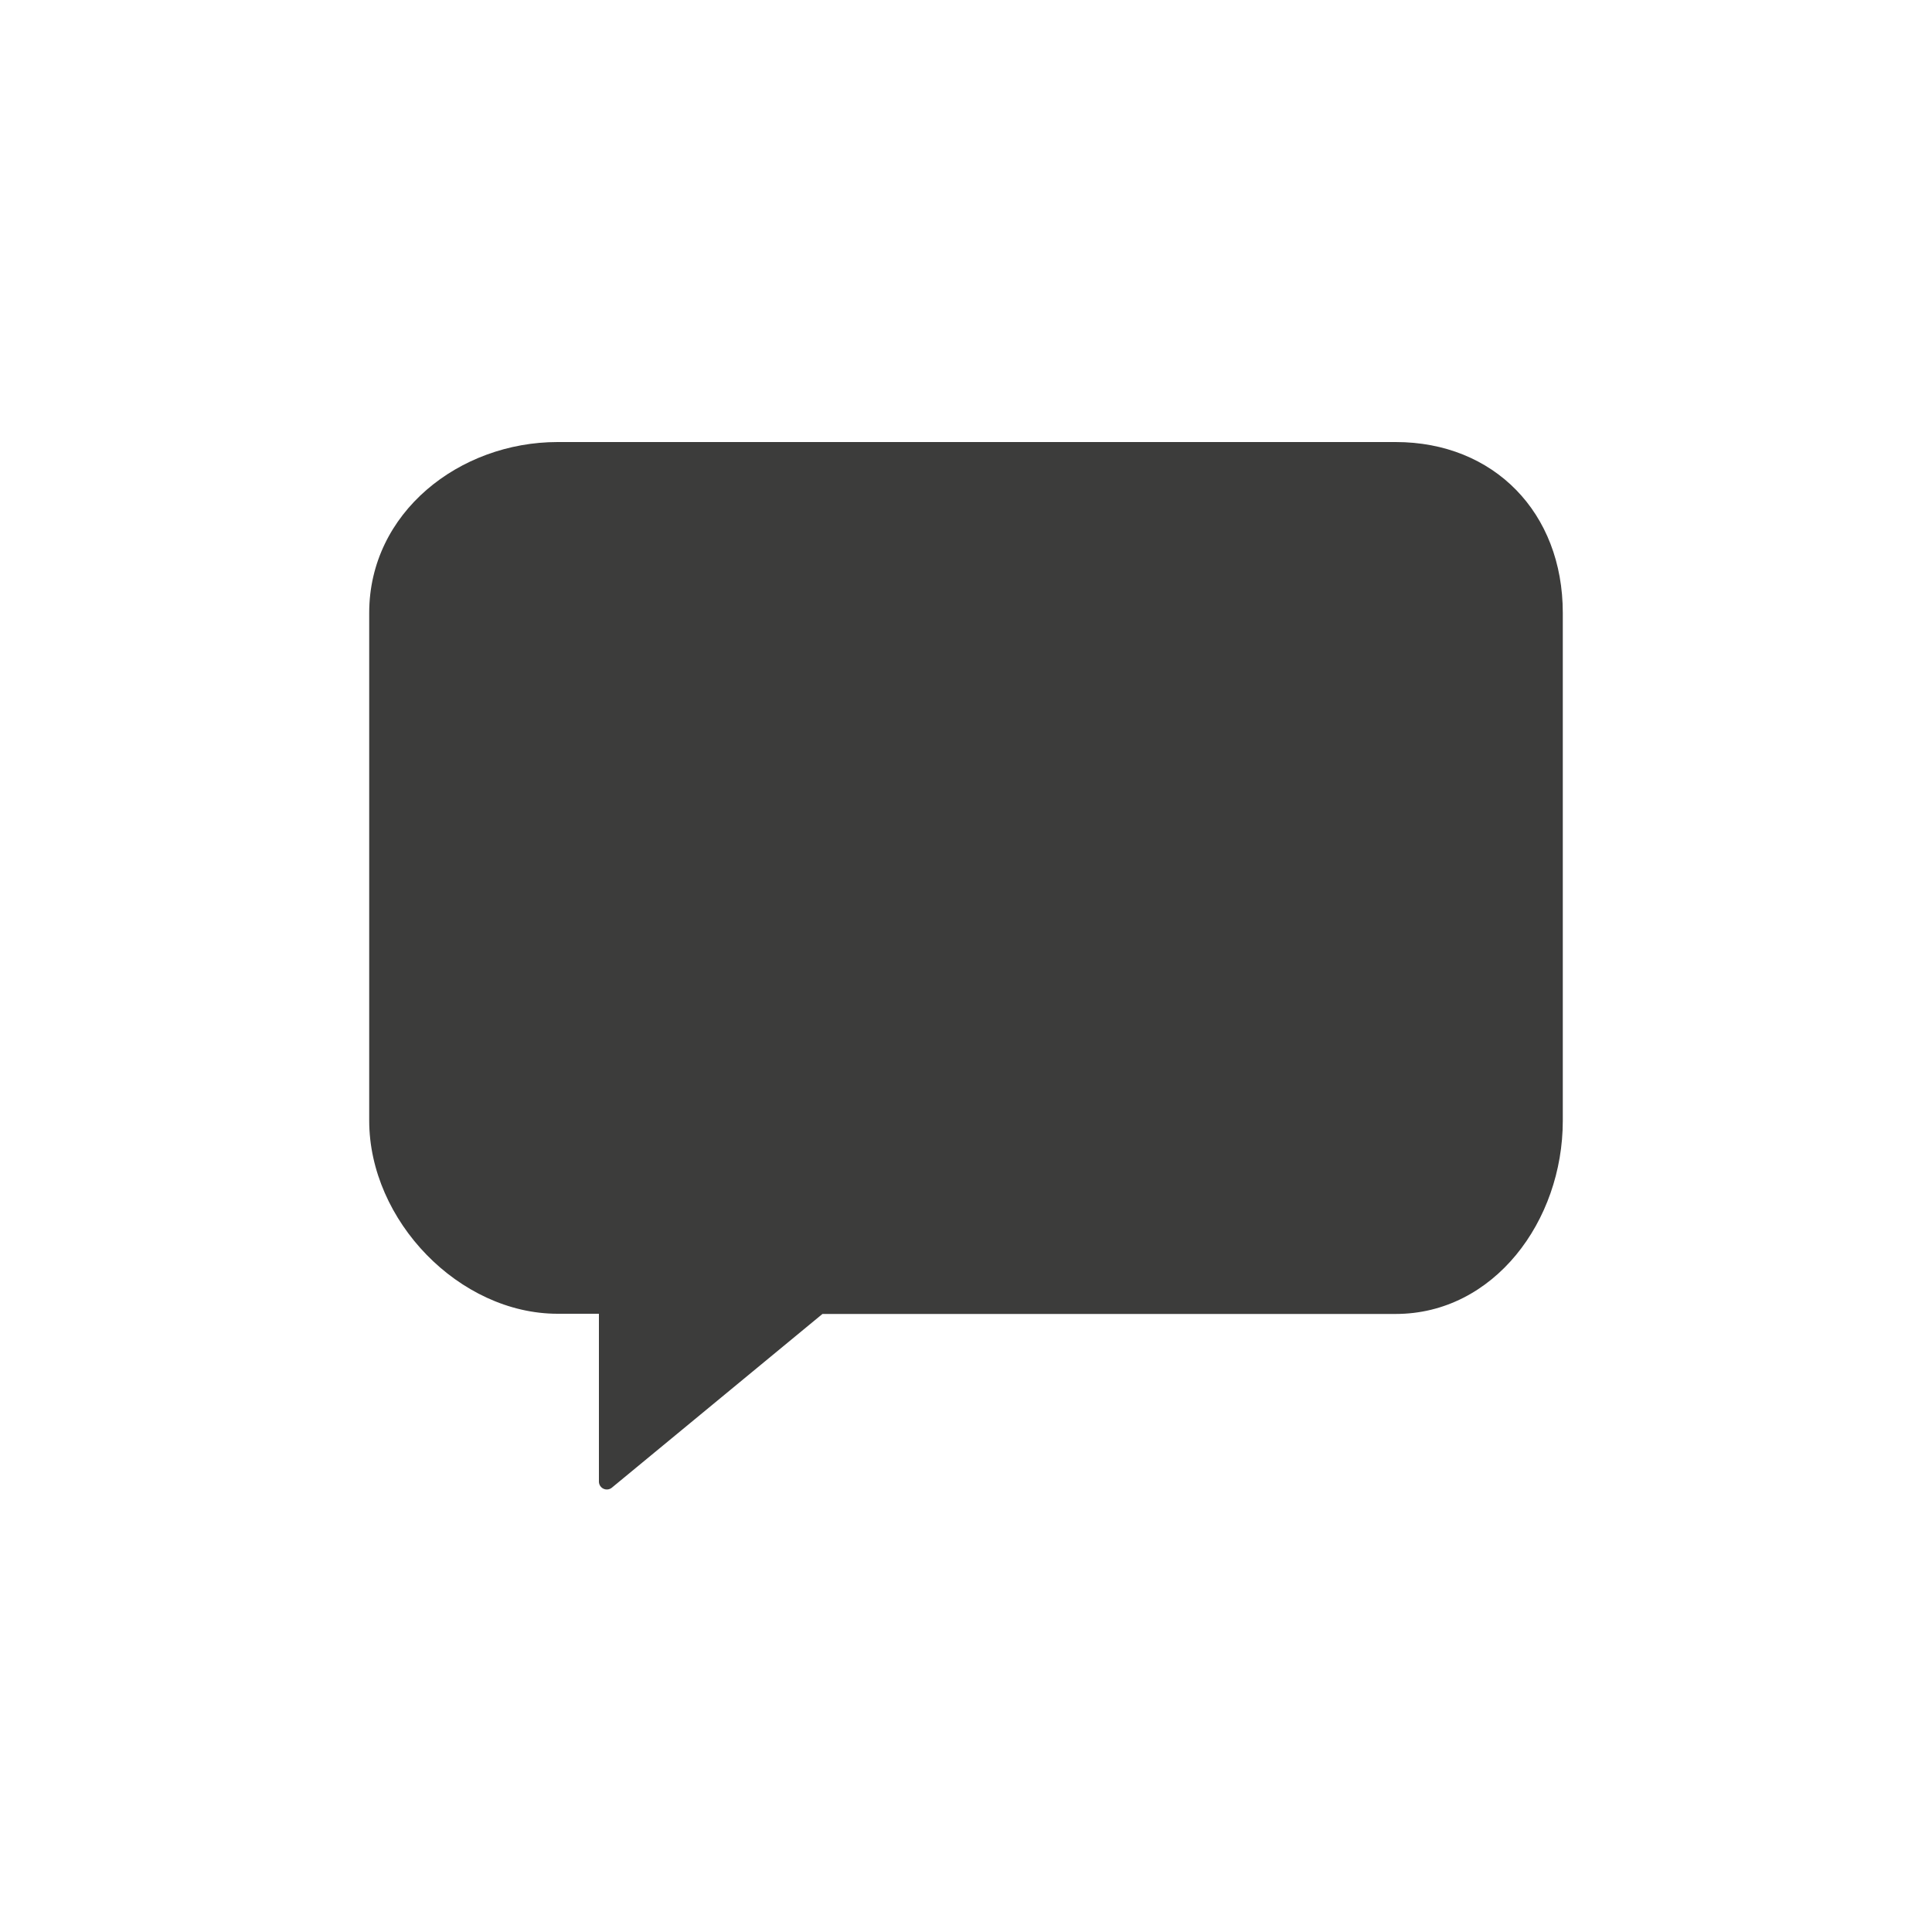
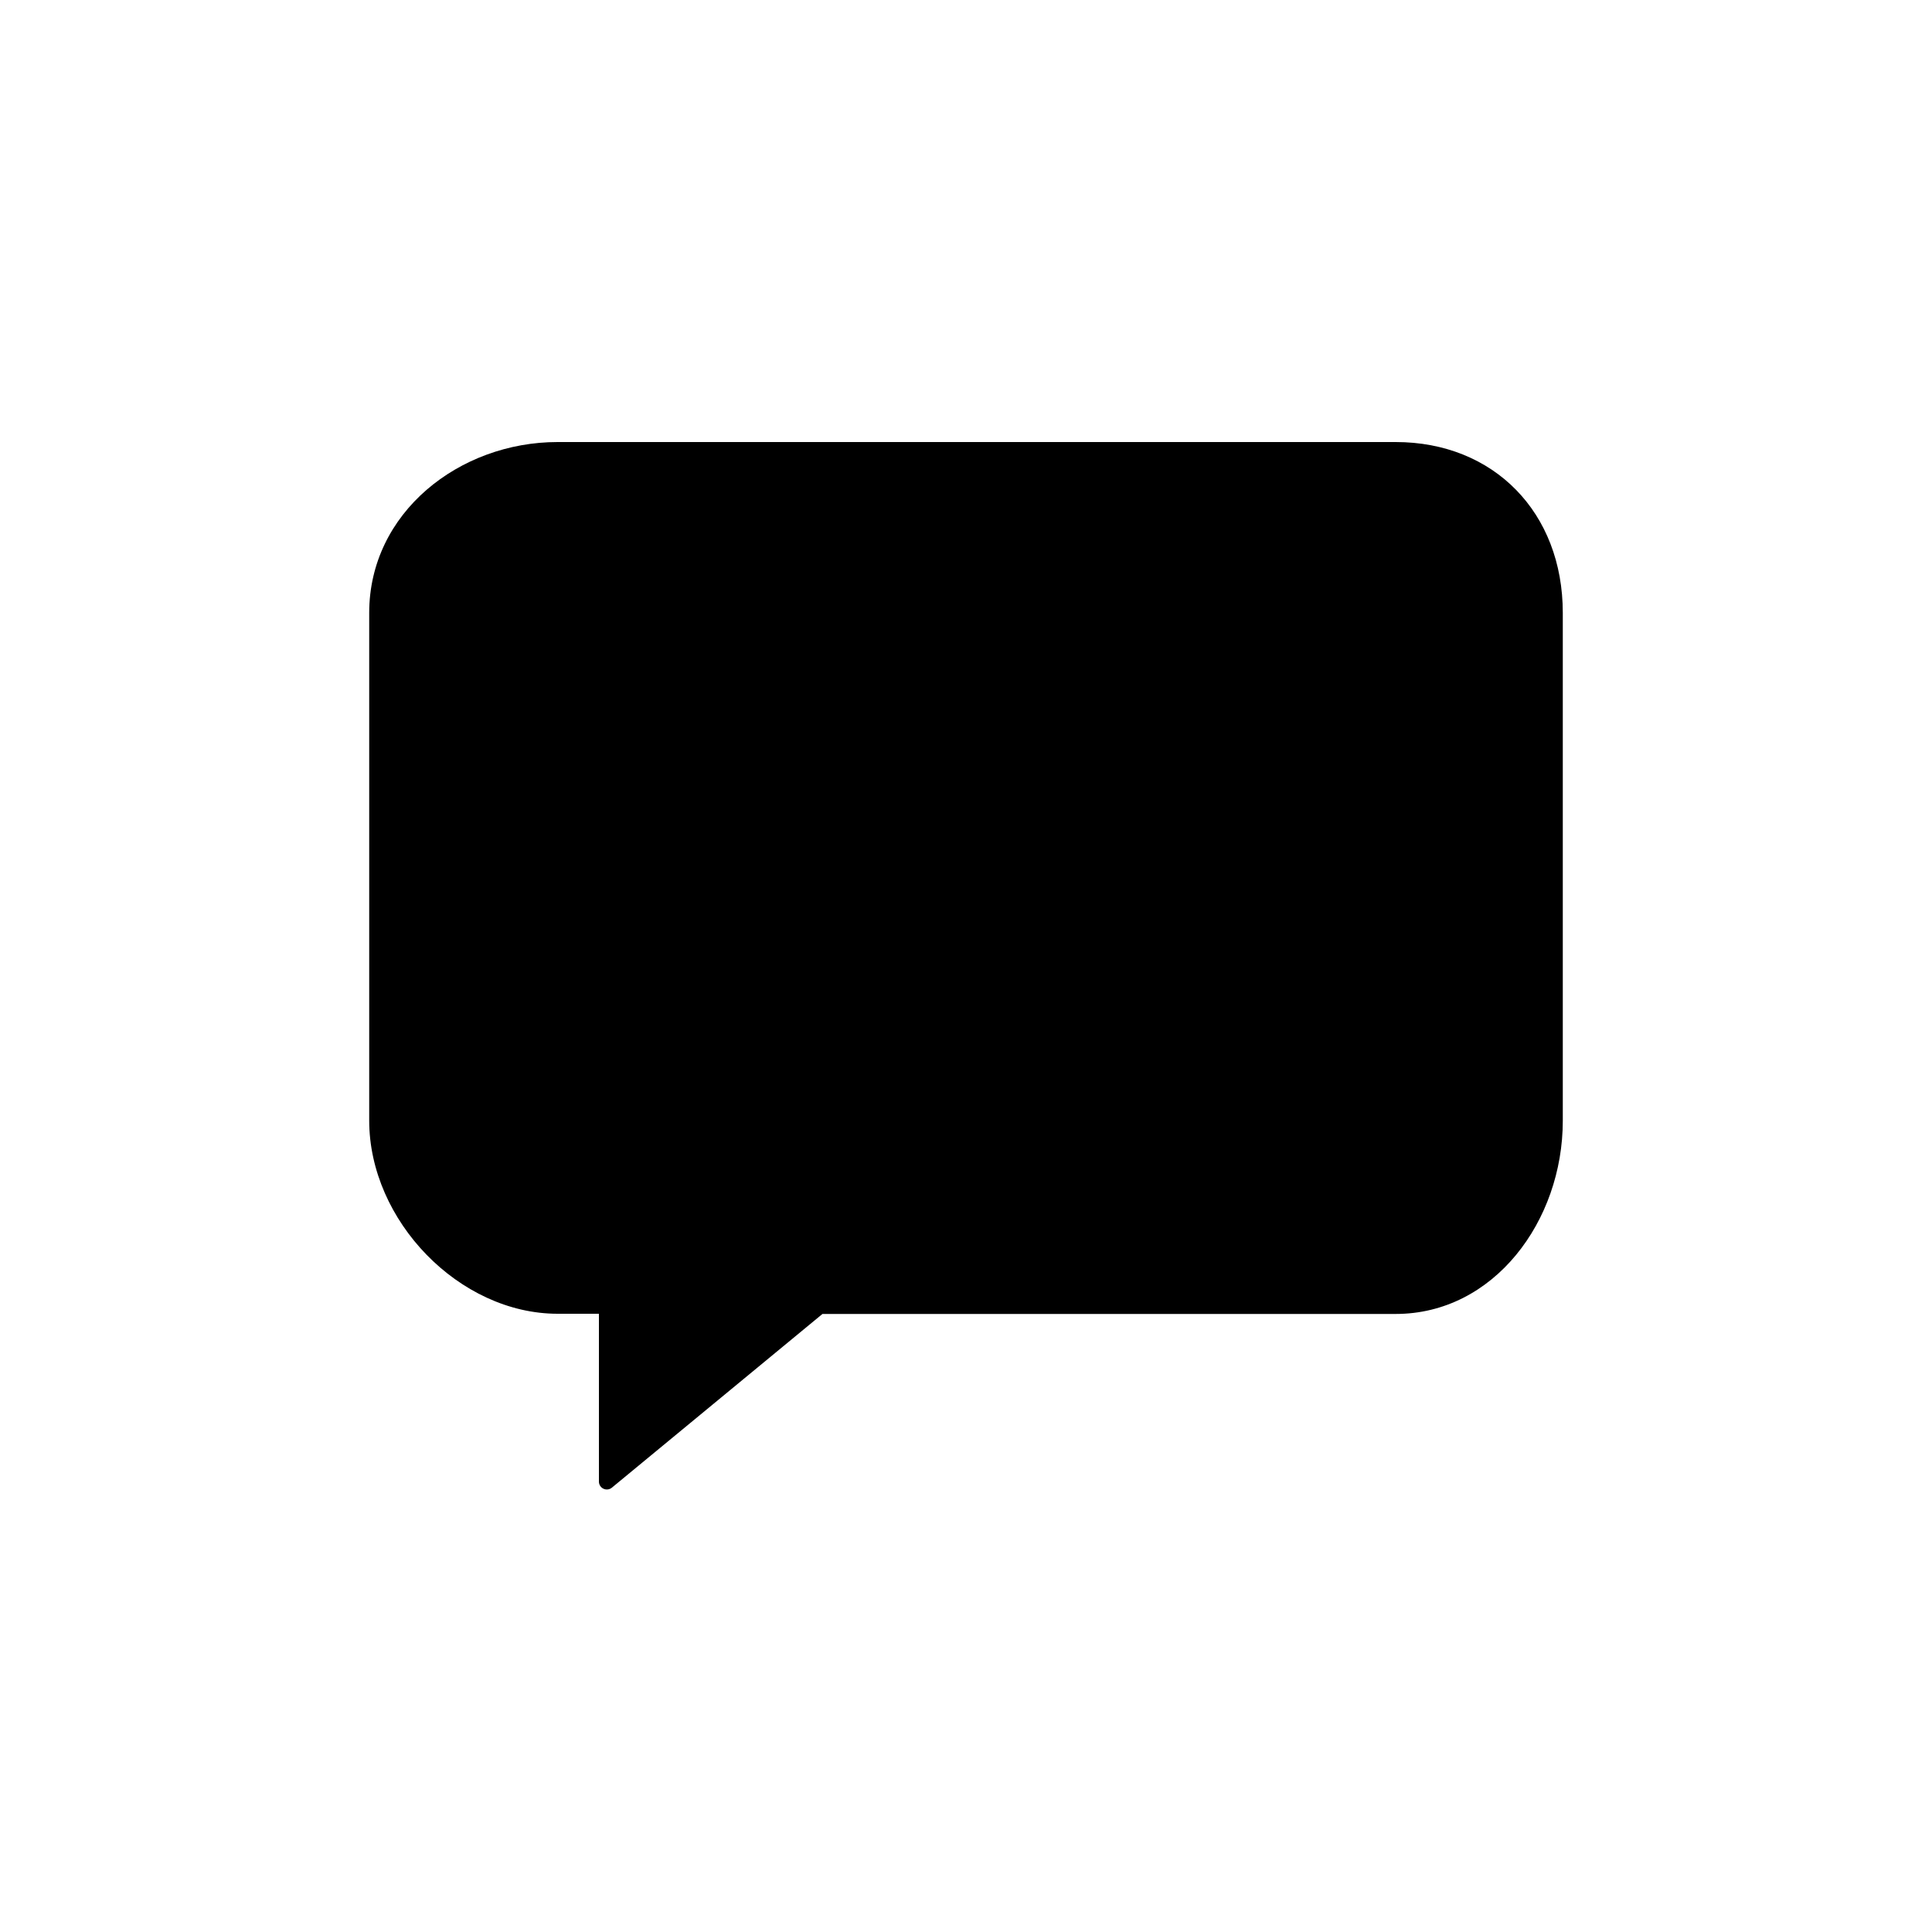
<svg xmlns="http://www.w3.org/2000/svg" viewBox="0 0 100 100">
-   <path d="M72.24 22.88H28.86c-5.08 0-9.75 3.65-9.75 8.84V58c0 5.19 4.67 10 9.75 10H31v8.7a.41.41 0 0 0 .66.31l10.91-9h29.67c5.08 0 8.65-4.81 8.65-10V31.72c0-5.19-3.57-8.84-8.65-8.84z" fill="#3c3c3b" />
+   <path d="M72.24 22.88H28.86c-5.08 0-9.75 3.65-9.75 8.84V58c0 5.19 4.67 10 9.75 10H31v8.7a.41.41 0 0 0 .66.31l10.91-9h29.67c5.08 0 8.65-4.81 8.65-10V31.72c0-5.19-3.57-8.84-8.65-8.84z" />
</svg>
